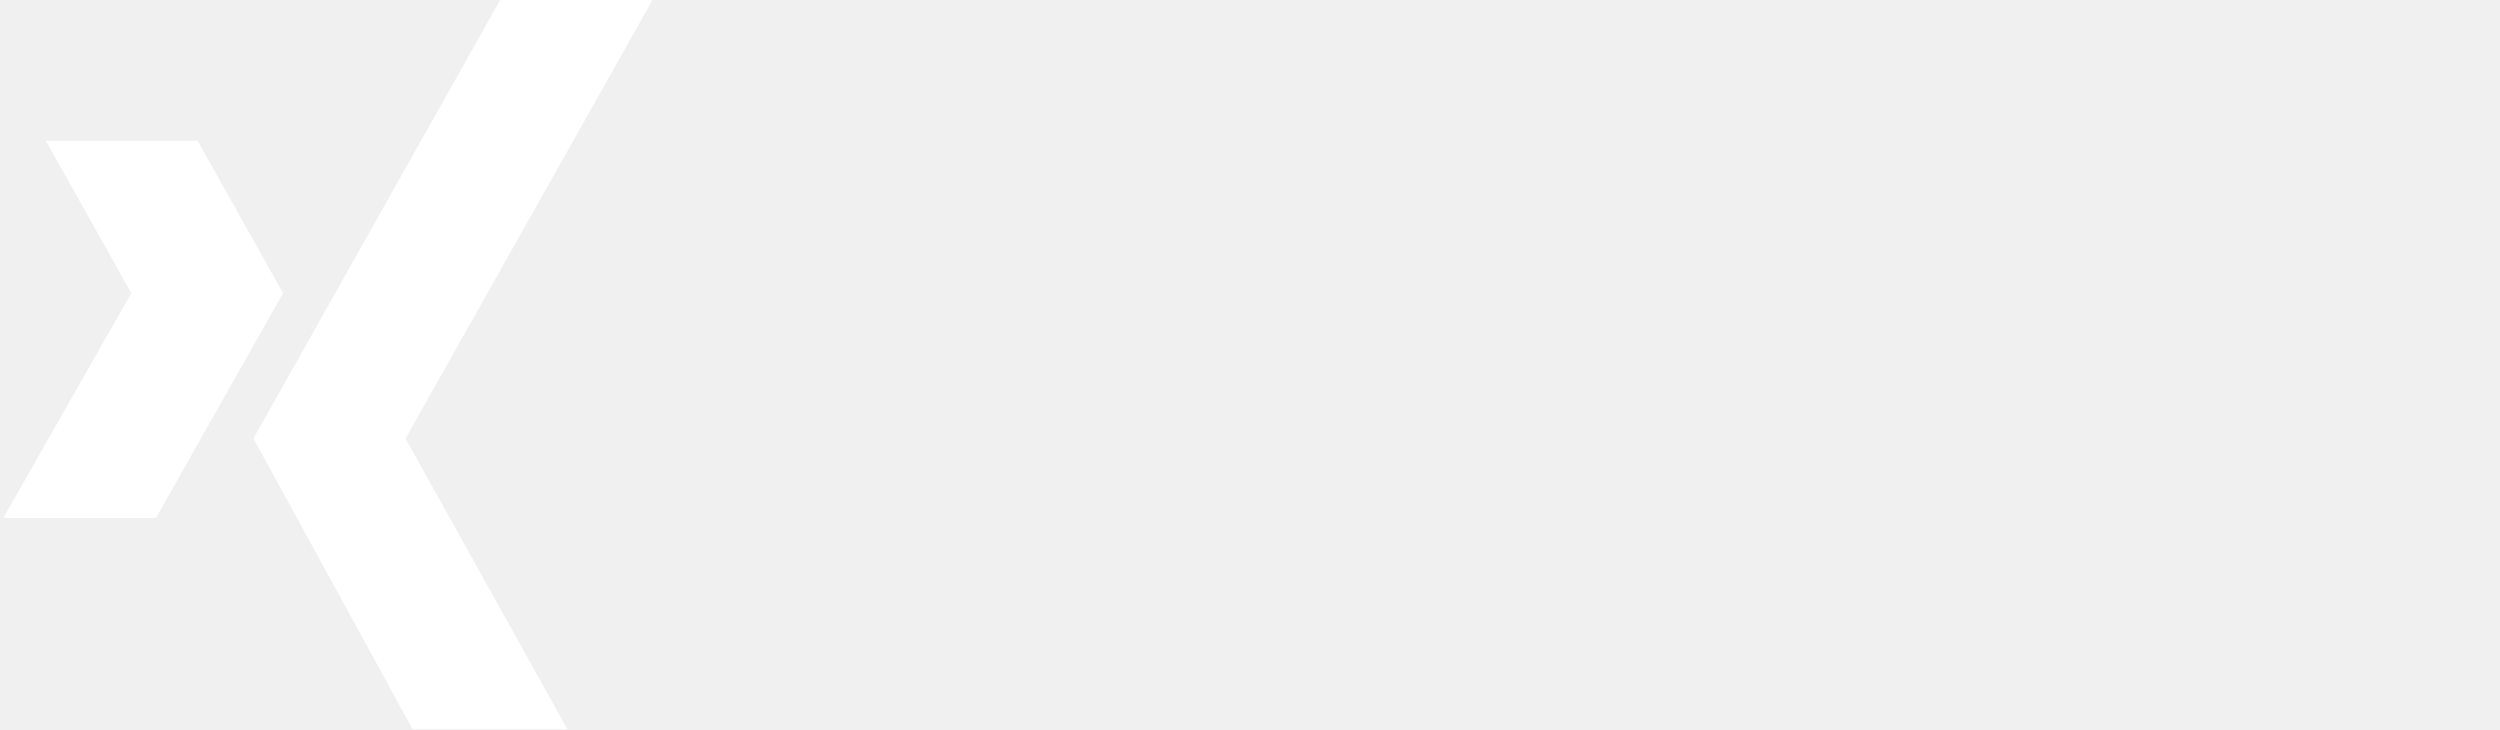
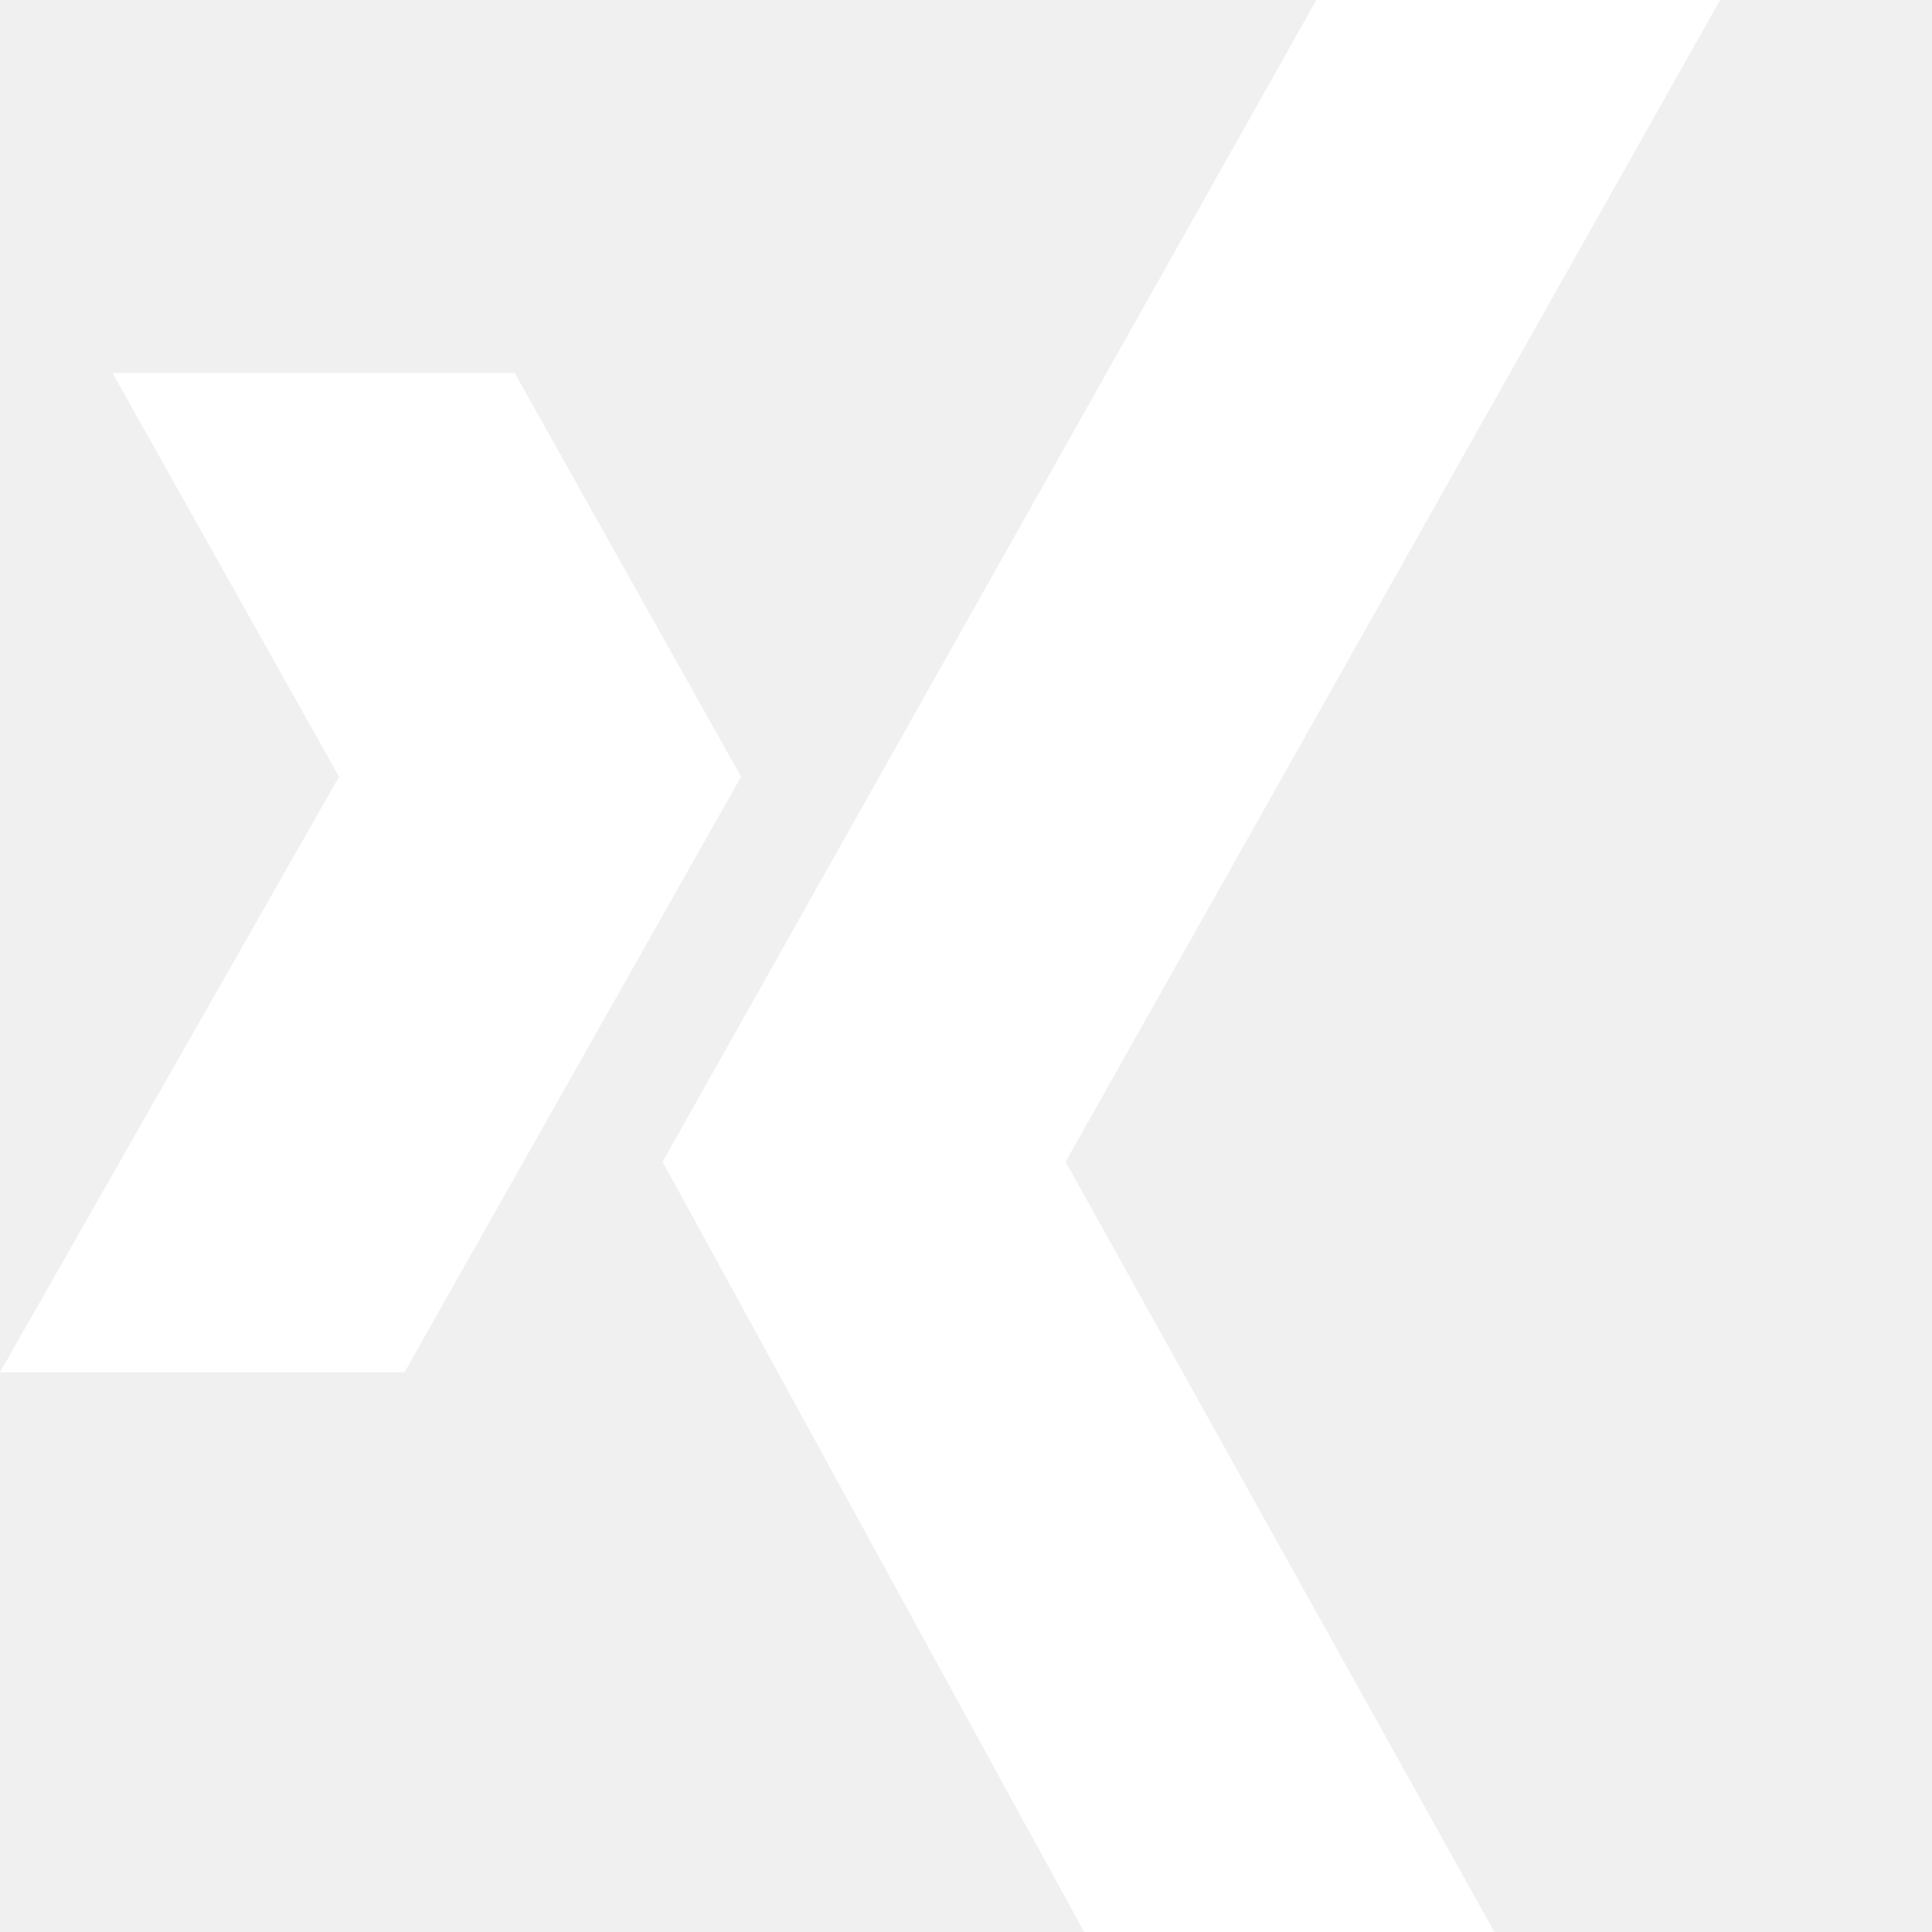
- <svg xmlns="http://www.w3.org/2000/svg" fill="none" viewBox="0 0 106 31" data-xds="LogoXINGLogoDuo" height="28" width="96">
+ <svg xmlns="http://www.w3.org/2000/svg" fill="none" viewBox="0 0 31 31" data-xds="LogoXINGLogoDuo" height="28" width="28">
  <g fill-rule="evenodd" clip-path="url(#clip0_47_1328)" clip-rule="evenodd">
    <path fill="white" d="m1.805 5.984 3.635 6.479L0 22.018h6.491l5.4-9.555-3.634-6.48z" />
    <path fill="white" d="m21.122 0-10.49 18.642L17.396 31h6.582l-6.88-12.358L27.6 0z" />
  </g>
</svg>
